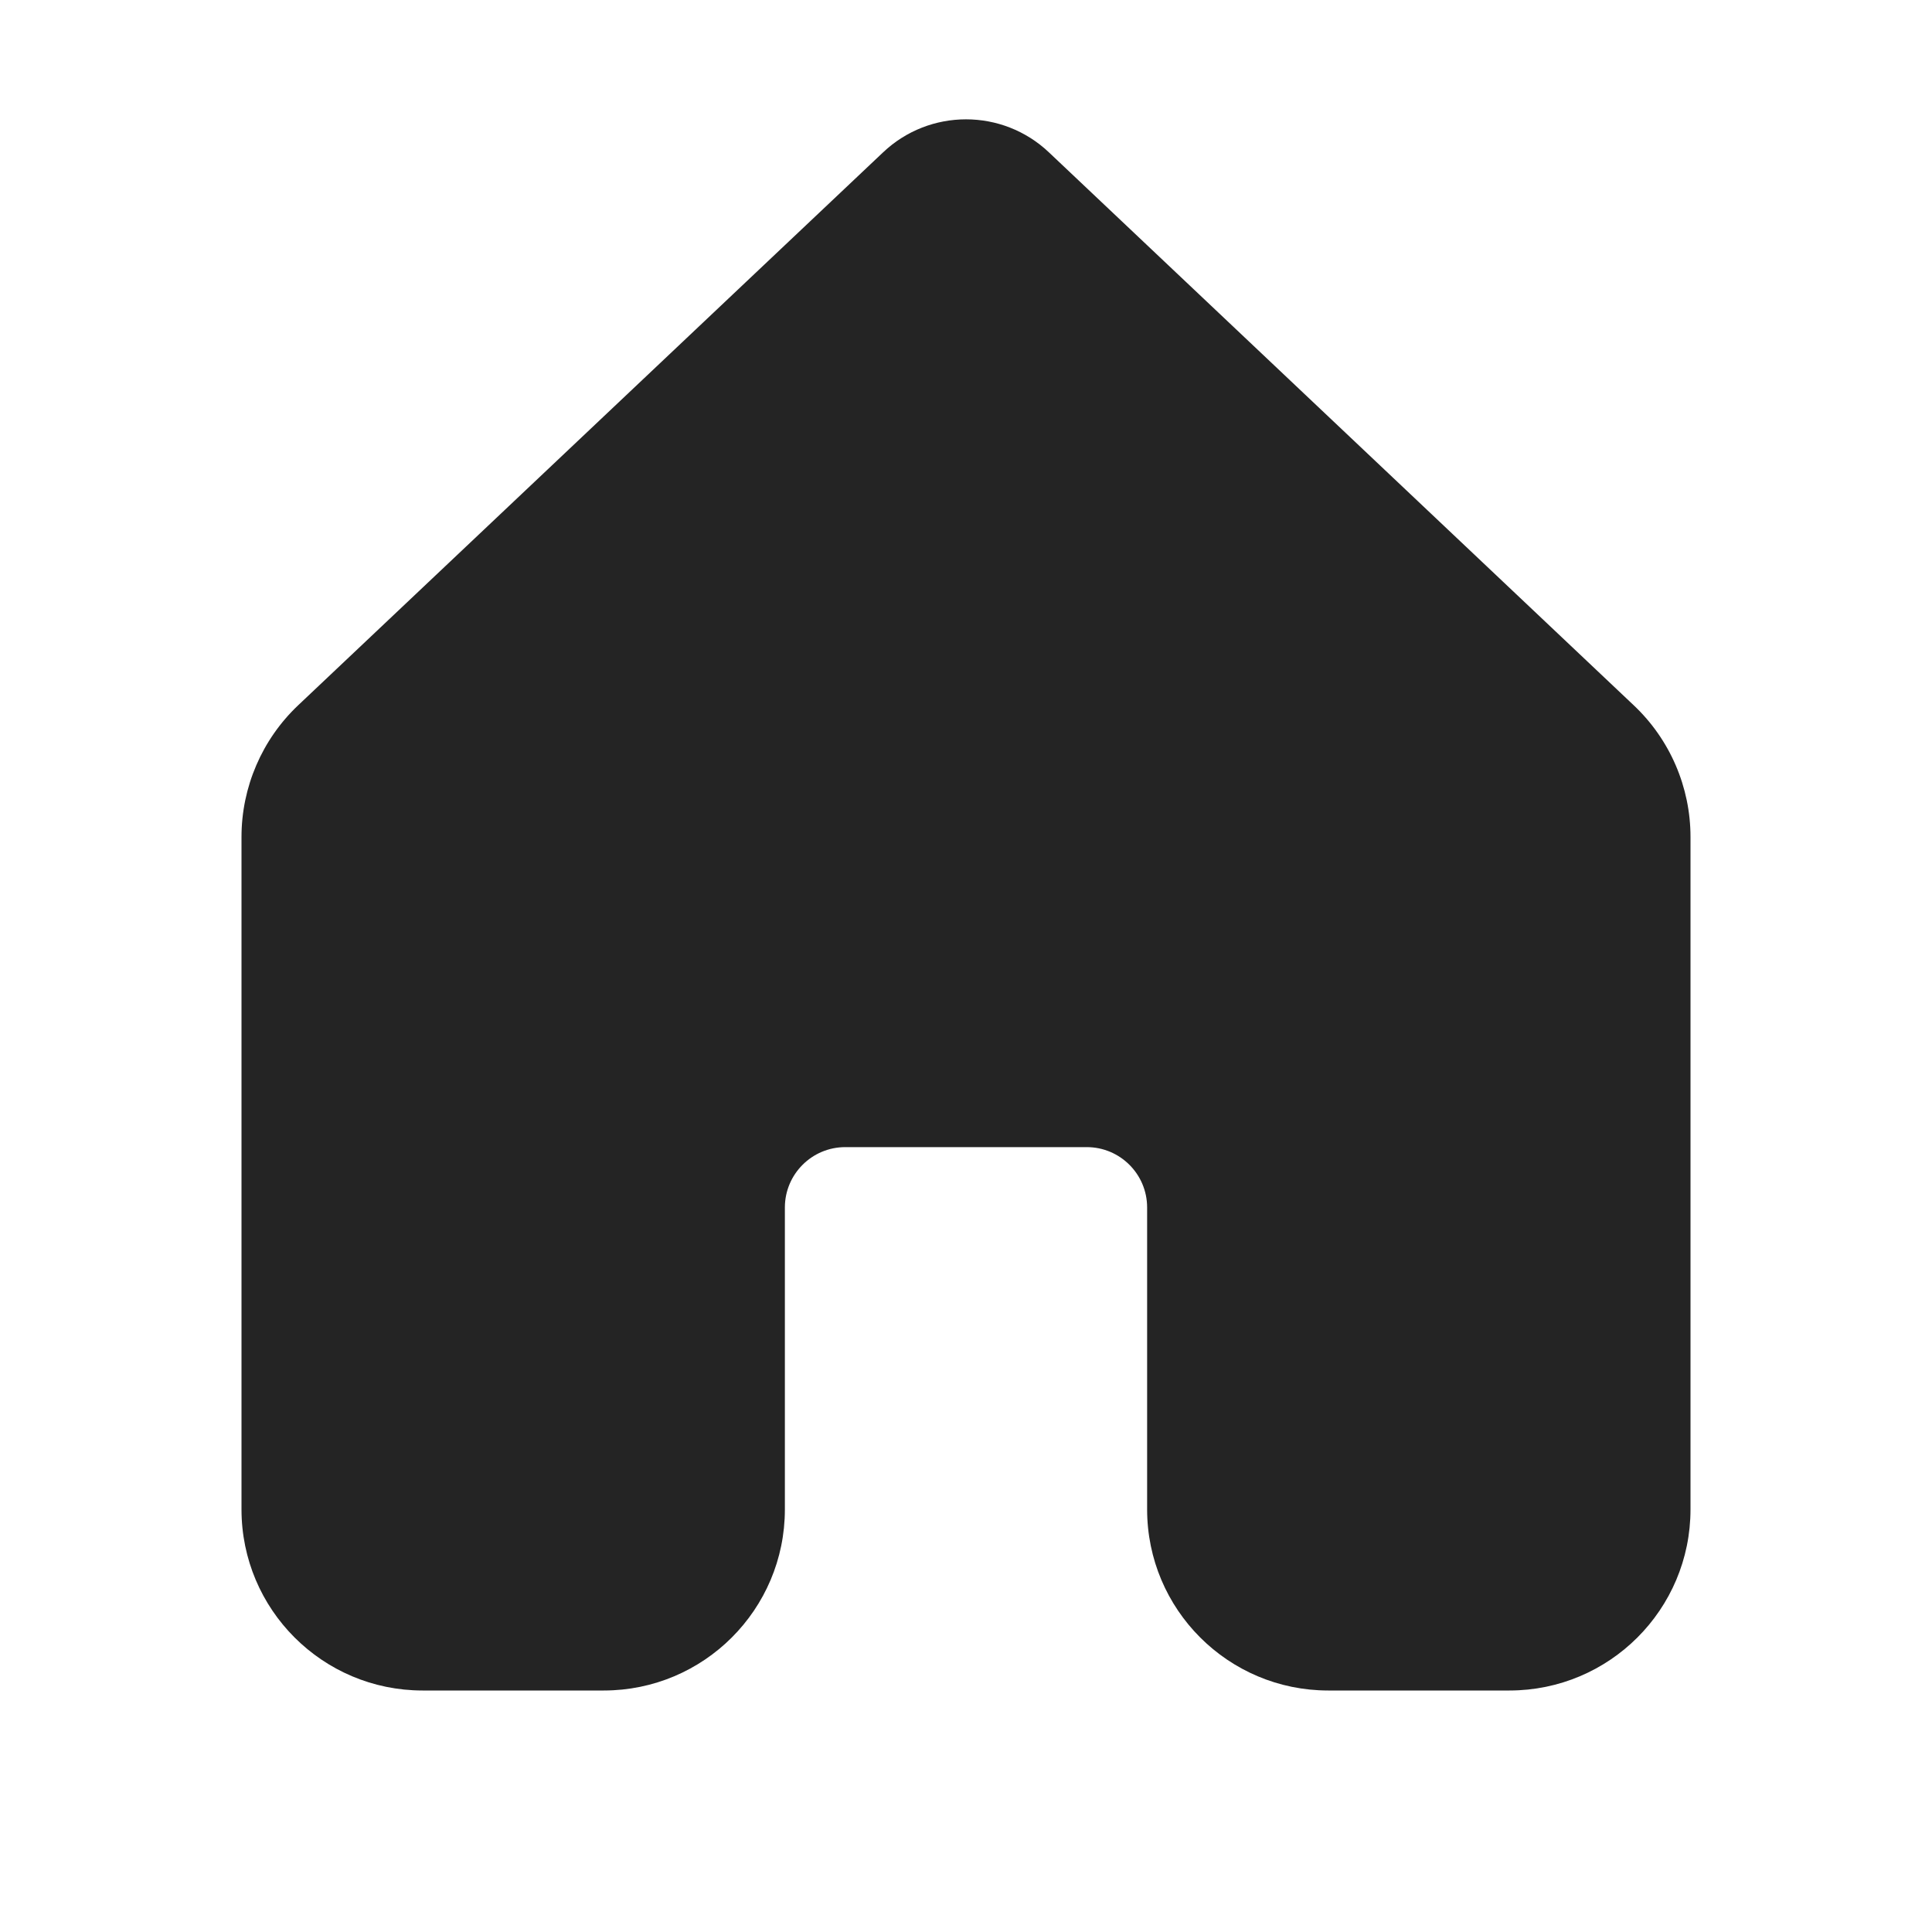
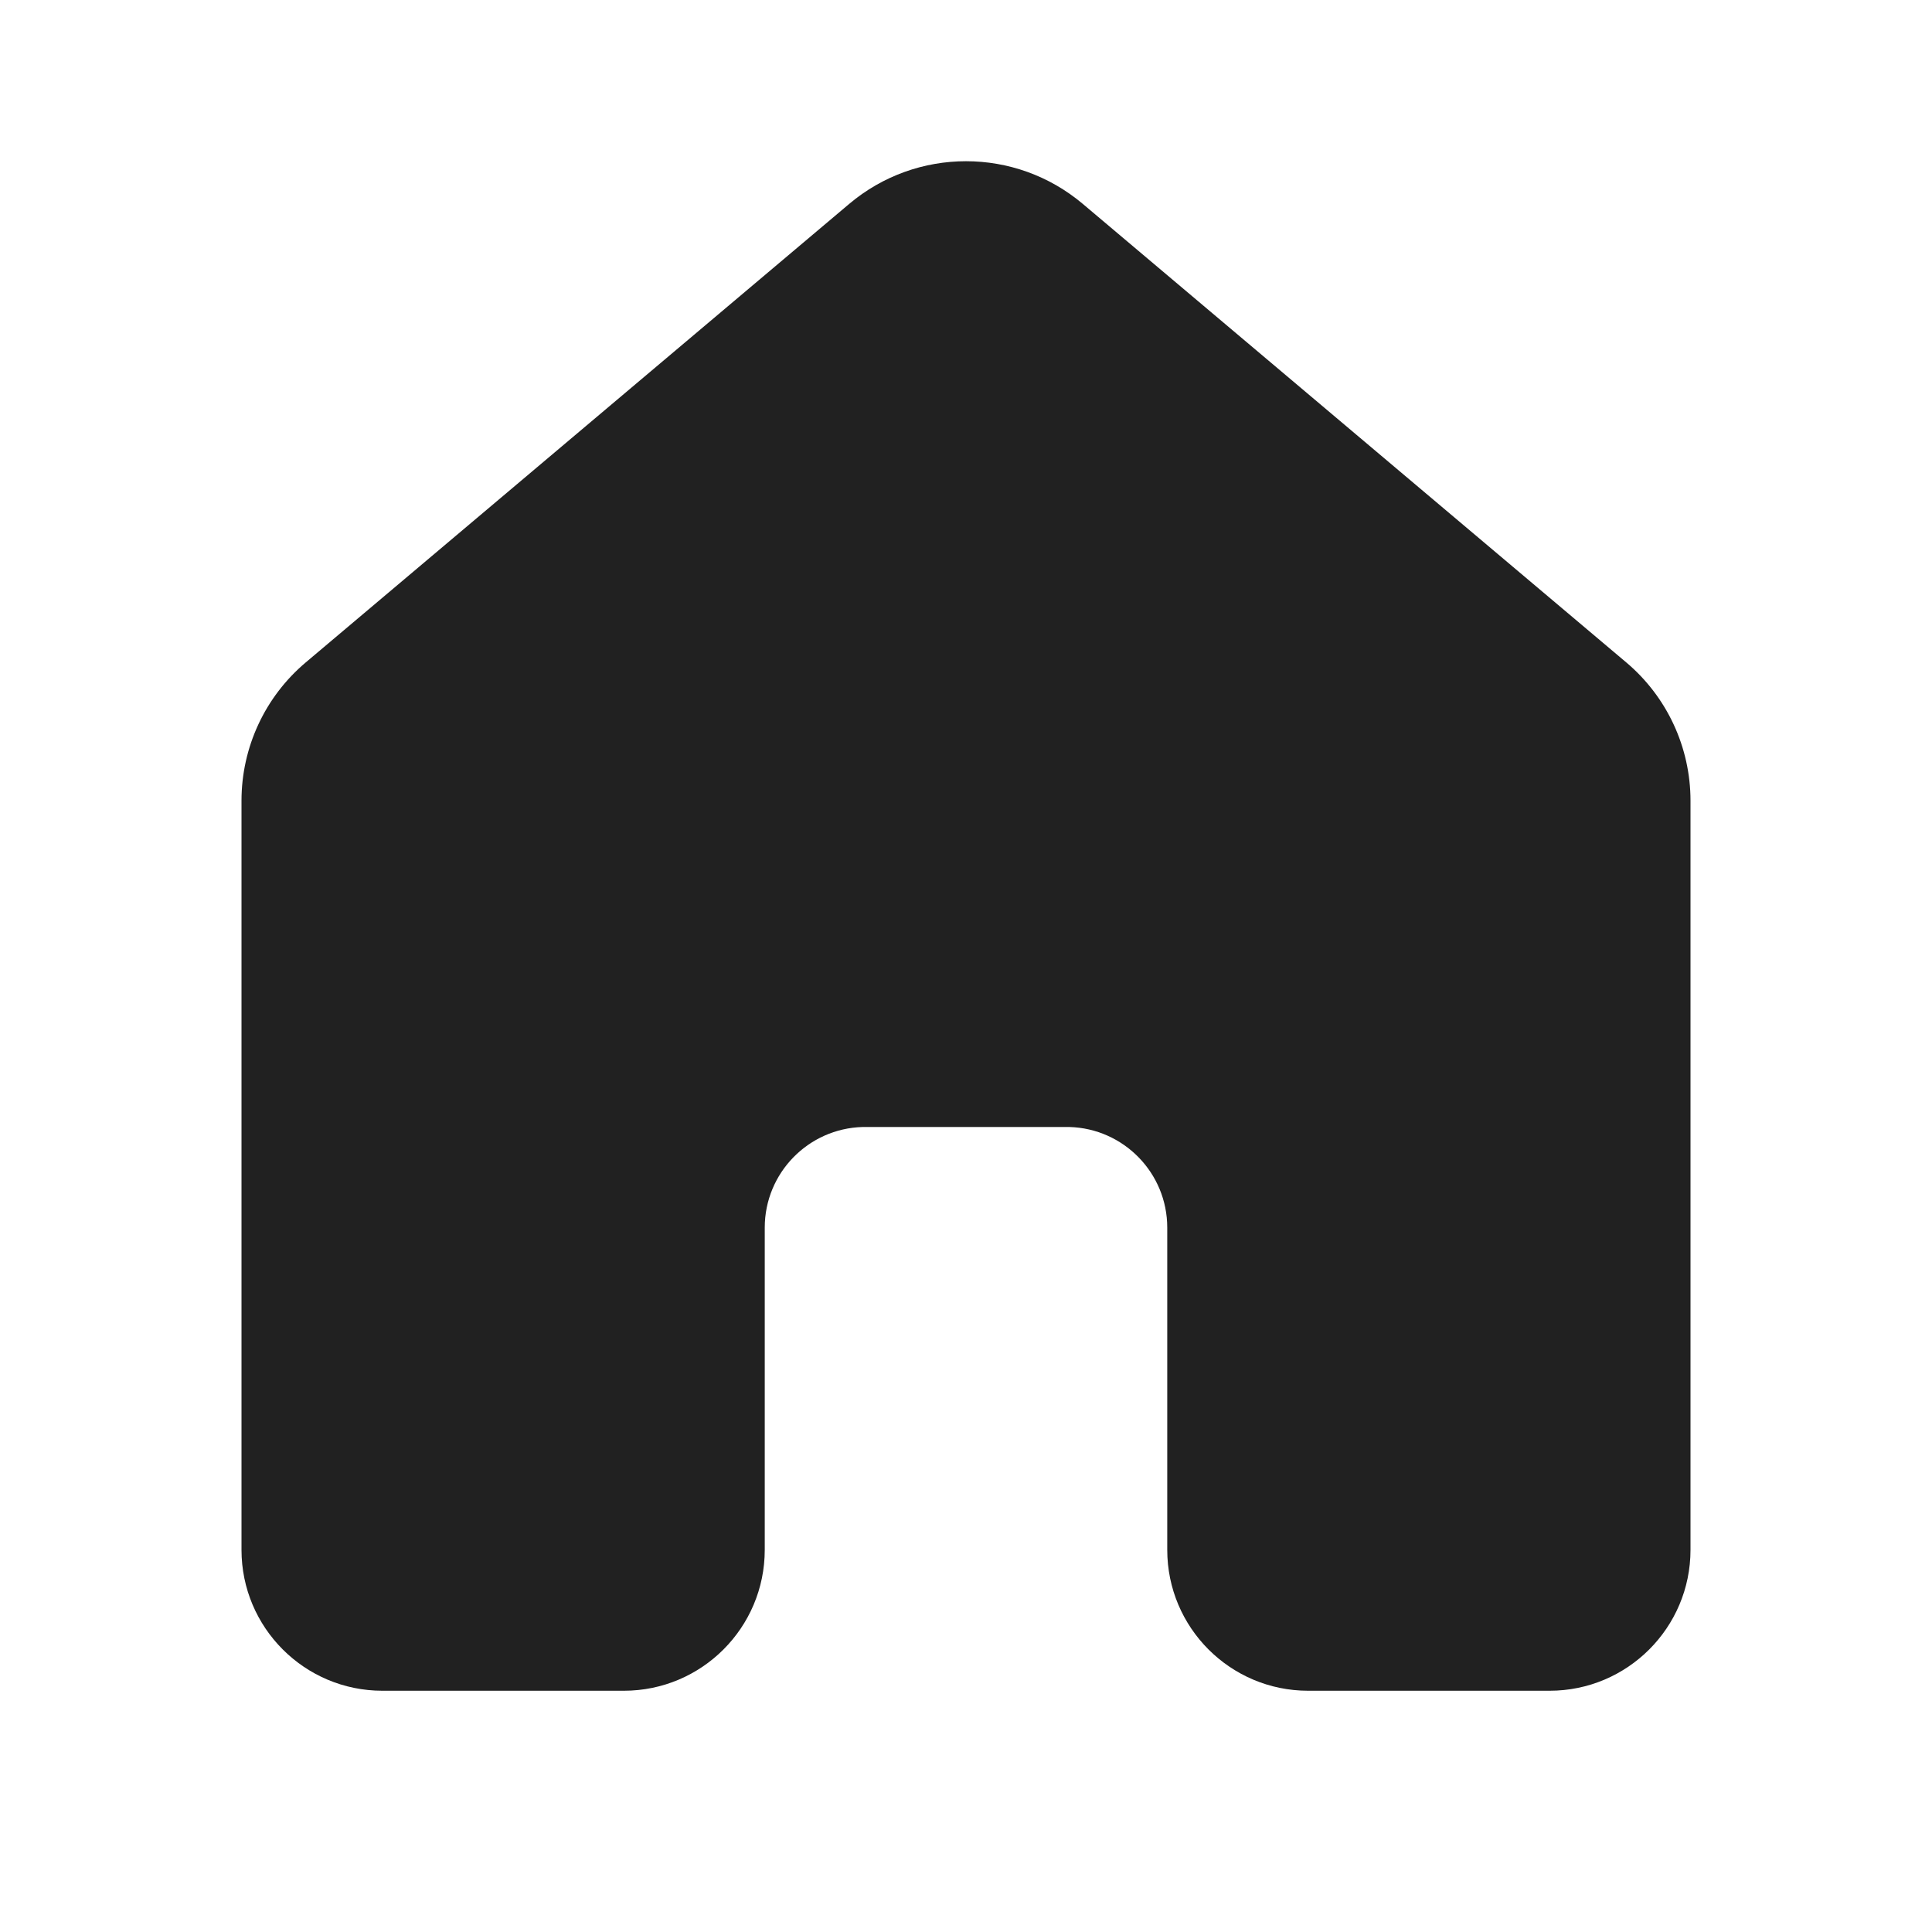
- <svg xmlns="http://www.w3.org/2000/svg" width="16" height="16" viewBox="0 0 16 16" fill="none">
-   <path d="M8.687 1.262C8.302 0.897 7.698 0.897 7.313 1.262L2.469 5.841C2.17 6.124 2 6.519 2 6.931V12.5C2 13.329 2.672 14 3.5 14H5C5.828 14 6.5 13.329 6.5 12.5V10C6.5 9.724 6.724 9.5 7 9.5H9C9.276 9.5 9.5 9.724 9.5 10V12.5C9.5 13.329 10.172 14 11 14H12.5C13.328 14 14 13.329 14 12.5V6.931C14 6.519 13.83 6.124 13.53 5.841L8.687 1.262Z" fill="#242424" />
+ <svg xmlns="http://www.w3.org/2000/svg" width="24" height="24" viewBox="0 0 24 24" fill="none">
+   <path d="M13.451 2.533C12.613 1.826 11.387 1.826 10.549 2.533L3.799 8.228C3.292 8.655 3 9.284 3 9.947V19.253C3 20.219 3.784 21.003 4.75 21.003H7.75C8.716 21.003 9.5 20.219 9.5 19.253V15.25C9.5 14.571 10.042 14.018 10.717 14H13.283C13.958 14.018 14.5 14.571 14.5 15.25V19.253C14.5 20.219 15.284 21.003 16.25 21.003H19.25C20.216 21.003 21 20.219 21 19.253V9.947C21 9.284 20.708 8.655 20.201 8.228L13.451 2.533Z" fill="#212121" />
</svg>
